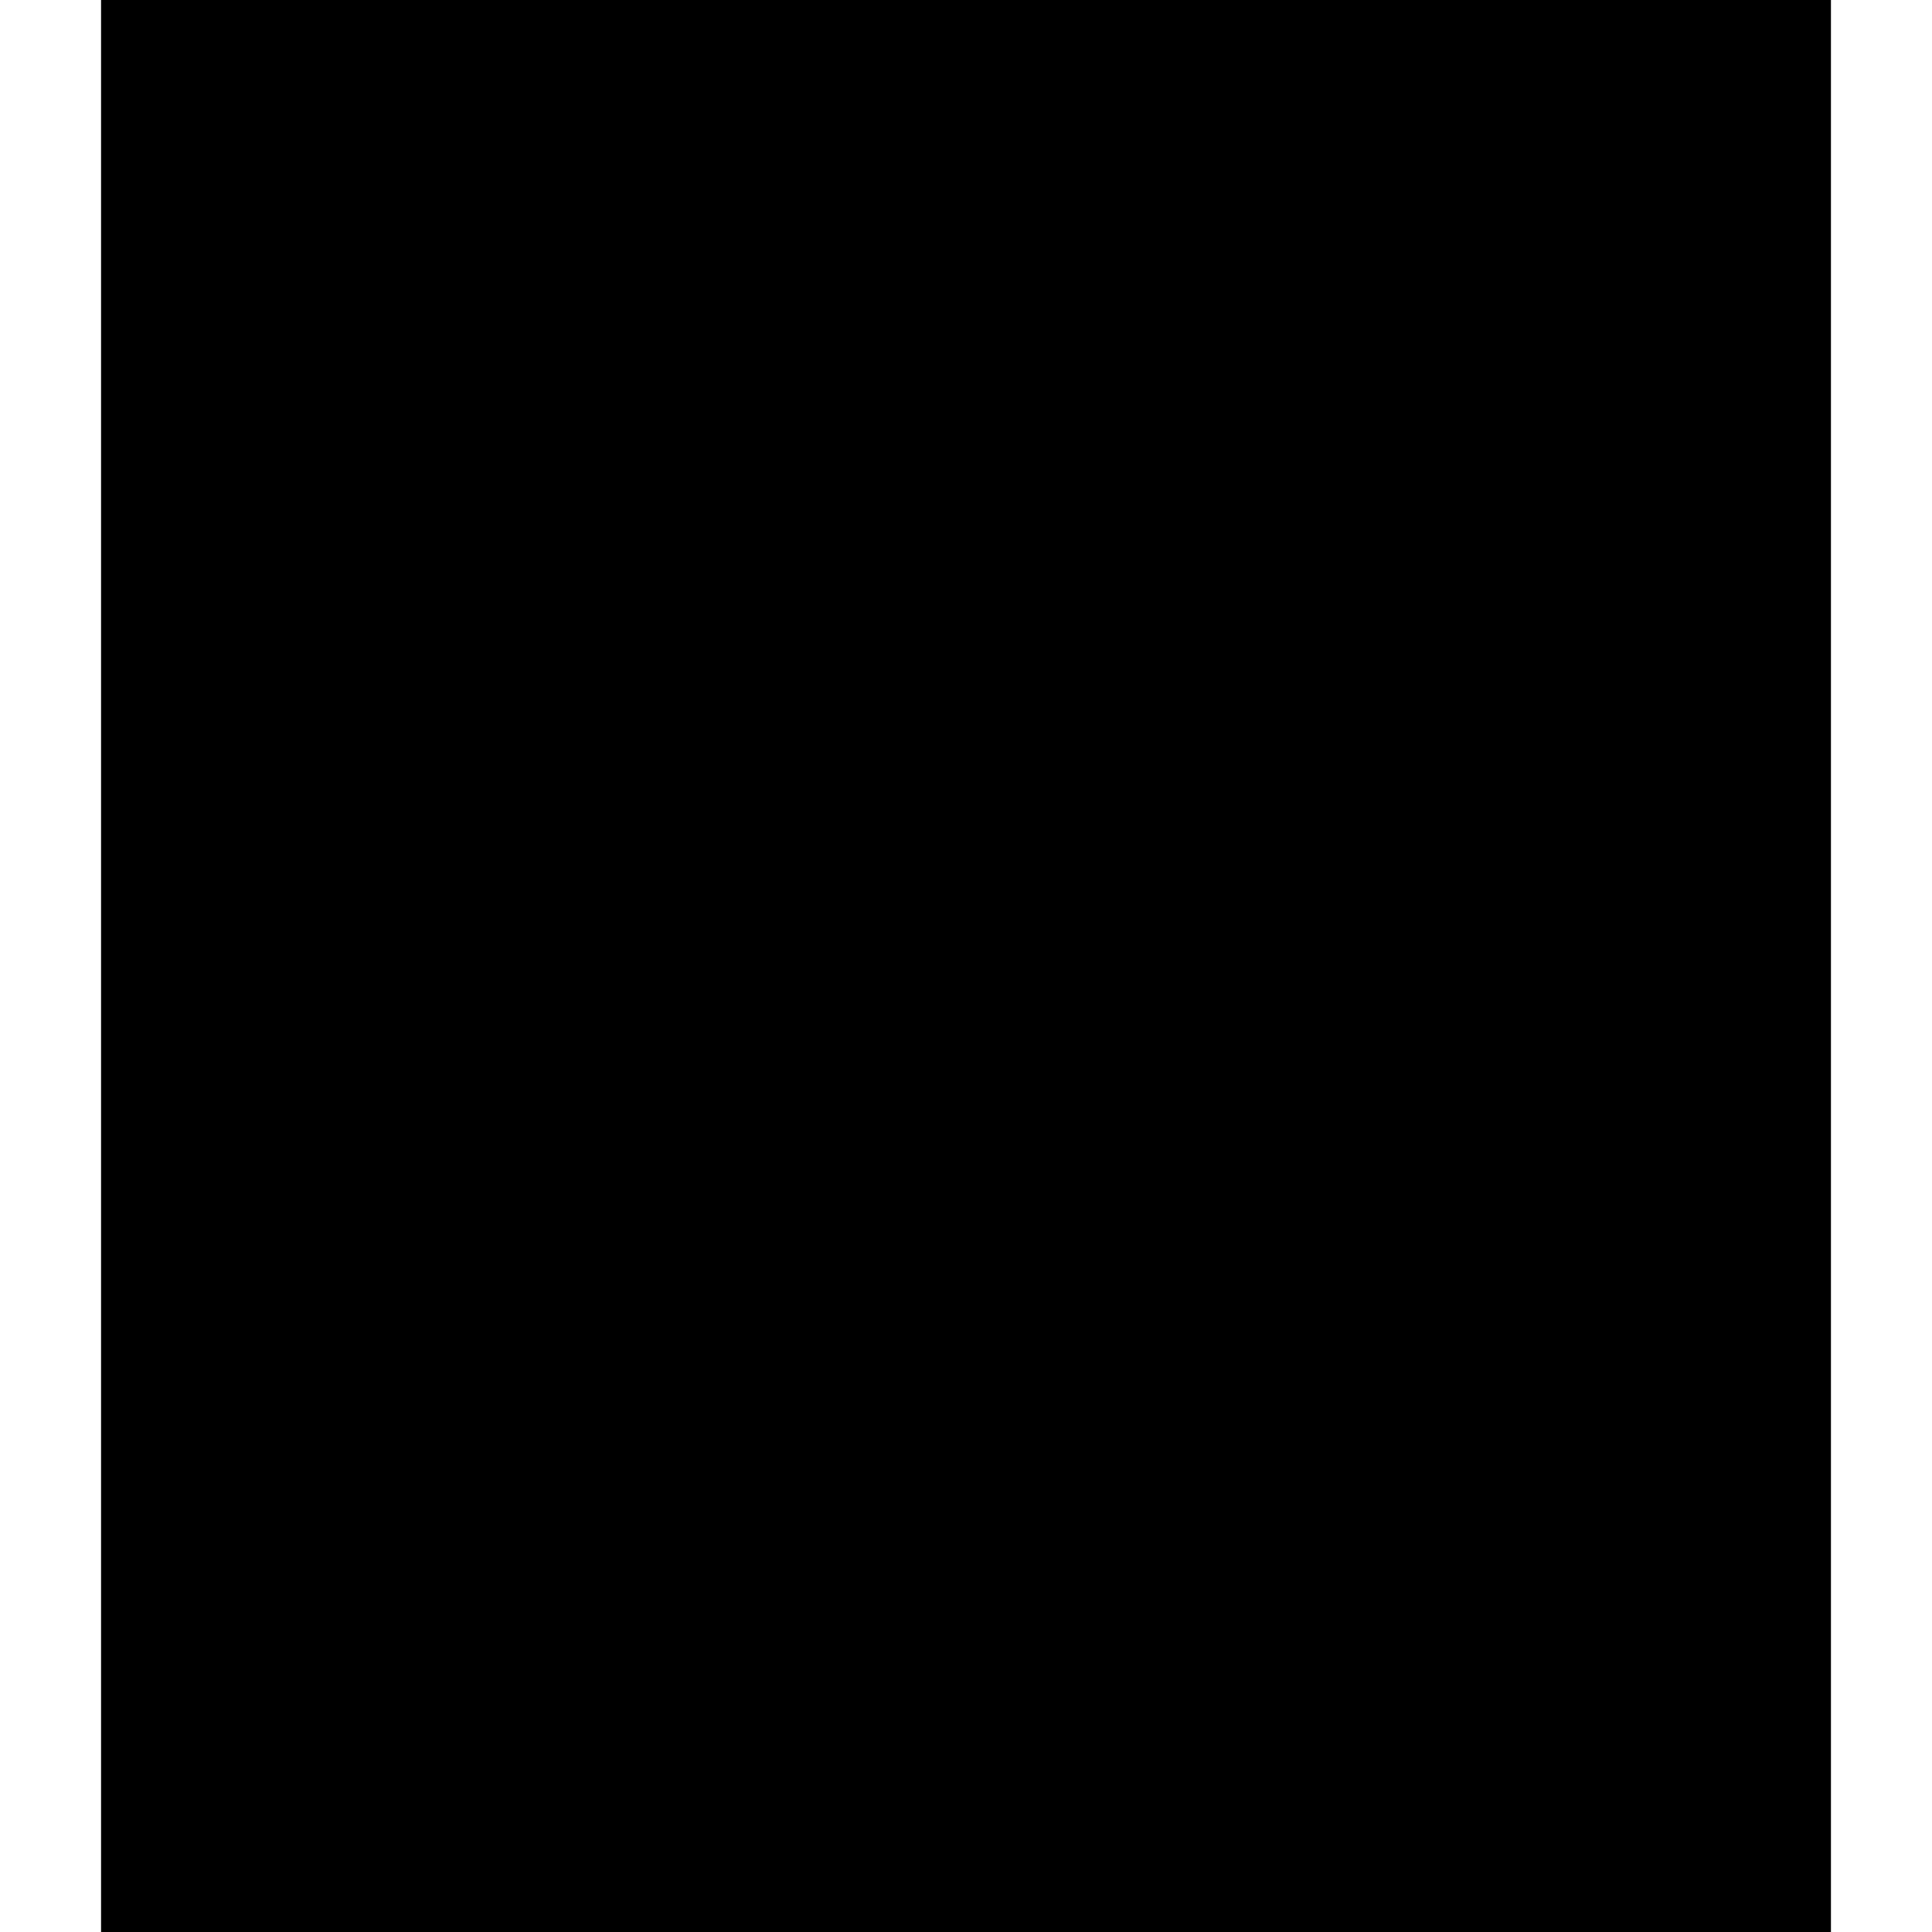
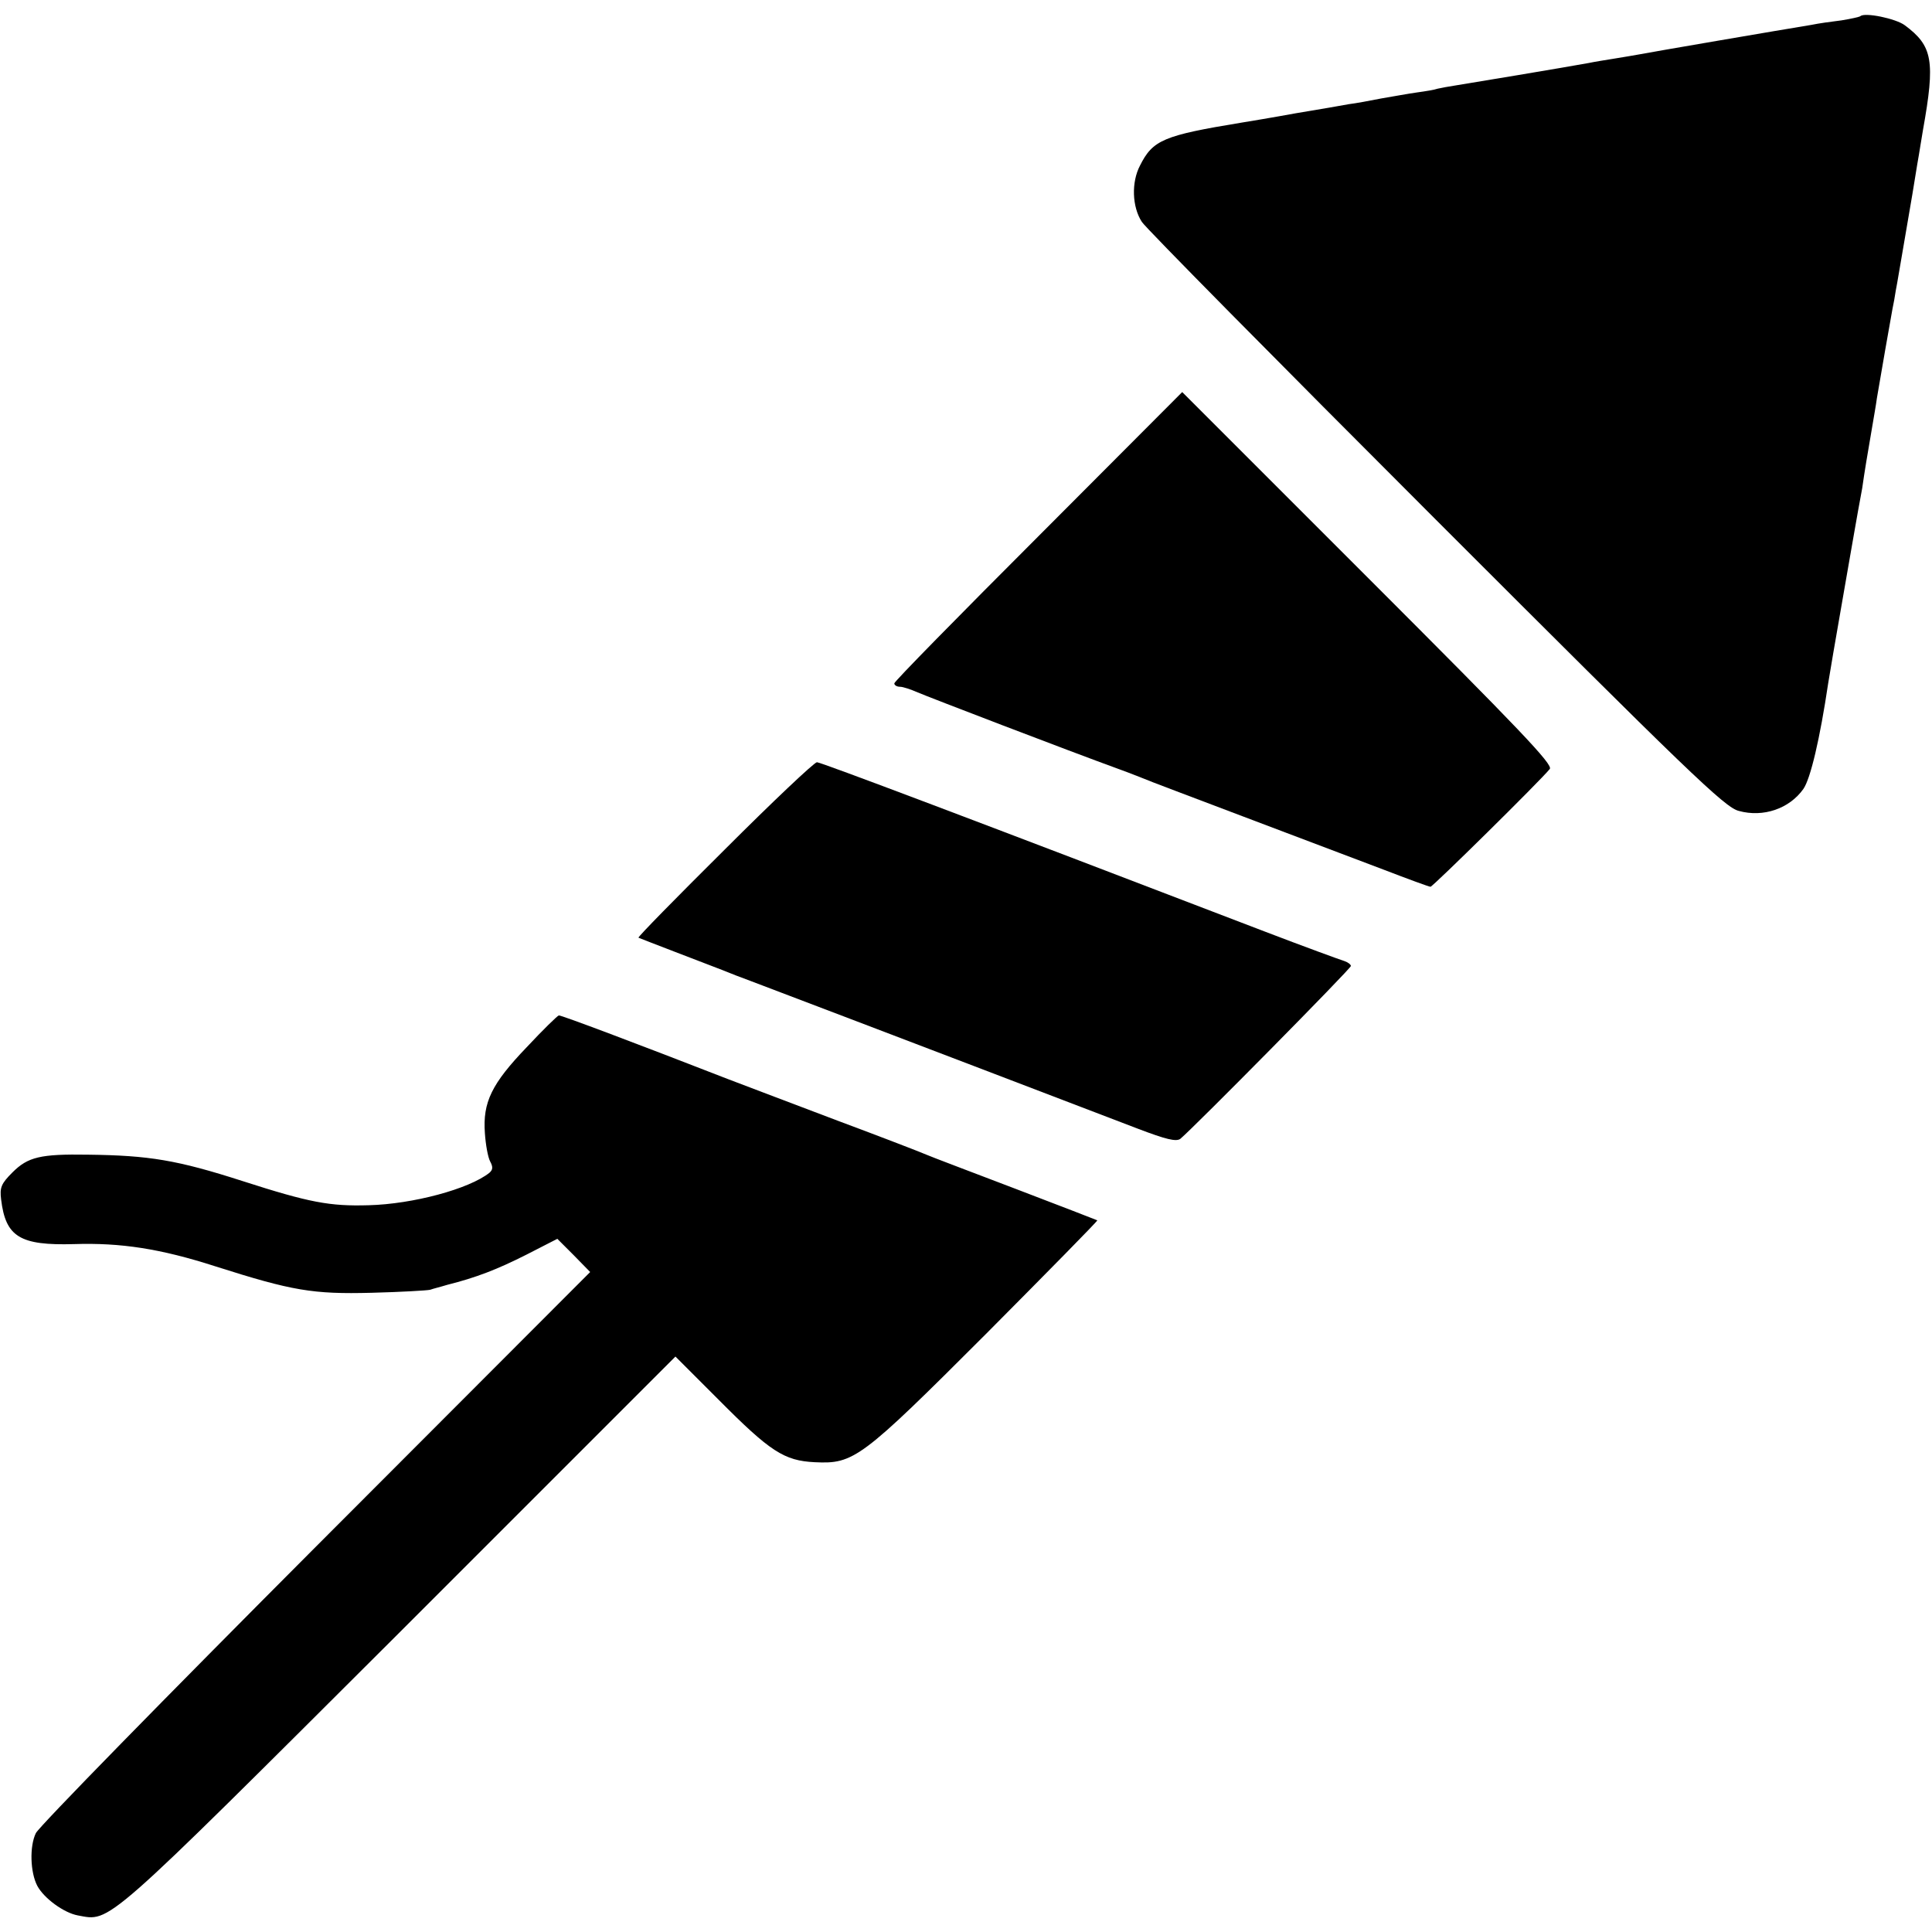
- <svg xmlns="http://www.w3.org/2000/svg" version="1.0" width="650pt" height="650pt" viewBox="0 0 650 650" preserveAspectRatio="xMidYMid meet">
-   <g transform="translate(0,650) scale(0.1,-0.1)" fill="#000000" stroke="none">
-     <path d="M340 3250 l0 -3250 2910 0 2910 0 0 3250 0 3250 -2910 0 -2910 0 0 -3250z" />
+ <svg xmlns="http://www.w3.org/2000/svg" version="1.0" width="512pt" height="512pt" viewBox="0 0 512 512" preserveAspectRatio="xMidYMid meet">
+   <g transform="translate(0,512) scale(0.1,-0.1)" fill="#000000" stroke="none">
+     <path d="M4930 5077 c-3 -2 -25 -7 -50 -11 -25 -3 -61 -8 -80 -12 -74 -12 -436 -74 -455 -78 -11 -2 -40 -7 -65 -11 -25 -4 -56 -9 -70 -12 -60 -11 -318 -54 -350 -59 -19 -3 -42 -7 -50 -9 -8 -3 -33 -7 -55 -10 -22 -3 -65 -11 -95 -16 -30 -6 -68 -13 -85 -15 -16 -3 -79 -14 -140 -24 -60 -11 -126 -22 -145 -25 -207 -34 -235 -46 -269 -114 -23 -44 -21 -109 5 -149 9 -15 360 -370 779 -789 669 -669 766 -763 803 -772 65 -18 134 6 171 58 19 27 44 133 66 281 4 25 20 119 36 210 16 91 31 179 34 195 3 17 7 40 9 51 2 12 7 39 11 60 7 49 13 84 25 154 5 30 12 69 14 85 9 53 36 209 41 235 3 14 7 36 9 50 3 14 14 81 26 150 12 69 26 152 31 185 6 33 12 74 15 90 33 184 26 223 -48 278 -24 18 -107 35 -118 24z" />
+     <path d="M2752 3699 c-210 -210 -382 -385 -382 -390 0 -5 7 -9 15 -9 8 0 29 -7 47 -15 28 -12 395 -153 538 -205 25 -9 52 -20 60 -23 8 -4 128 -49 265 -101 138 -52 304 -115 370 -140 65 -25 122 -46 126 -46 6 0 289 279 316 312 10 11 -80 105 -481 506 l-493 493 -381 -382z" />
+     <path d="M1921 2869 c-128 -127 -231 -232 -229 -234 2 -1 46 -18 98 -38 52 -20 109 -42 125 -48 17 -7 50 -20 75 -29 37 -14 369 -140 1025 -391 76 -29 102 -35 113 -27 37 31 452 451 452 458 0 4 -8 10 -17 13 -10 3 -106 38 -213 79 -777 298 -1175 448 -1185 448 -7 0 -117 -104 -244 -231z" />
+     <path d="M1396 2345 c-93 -97 -117 -146 -111 -228 2 -30 8 -64 14 -75 8 -15 7 -22 -2 -30 -54 -43 -203 -83 -320 -86 -103 -3 -157 7 -334 64 -174 56 -248 68 -410 70 -126 2 -159 -6 -200 -47 -30 -30 -34 -40 -30 -72 12 -99 50 -122 193 -118 124 4 229 -12 375 -59 204 -65 258 -74 414 -70 77 2 147 6 155 8 8 3 29 8 45 13 76 19 133 41 210 80 l82 42 44 -44 43 -44 -726 -727 c-399 -400 -734 -742 -743 -760 -17 -35 -15 -104 4 -140 18 -33 70 -71 107 -78 88 -16 61 -40 852 749 l732 732 114 -114 c137 -138 174 -162 255 -166 104 -5 122 8 454 340 163 164 296 299 295 301 -2 1 -100 39 -218 84 -118 45 -224 85 -235 90 -11 5 -117 46 -235 90 -118 45 -249 94 -290 110 -239 93 -443 170 -449 169 -3 0 -42 -38 -85 -84z" />
  </g>
</svg>
